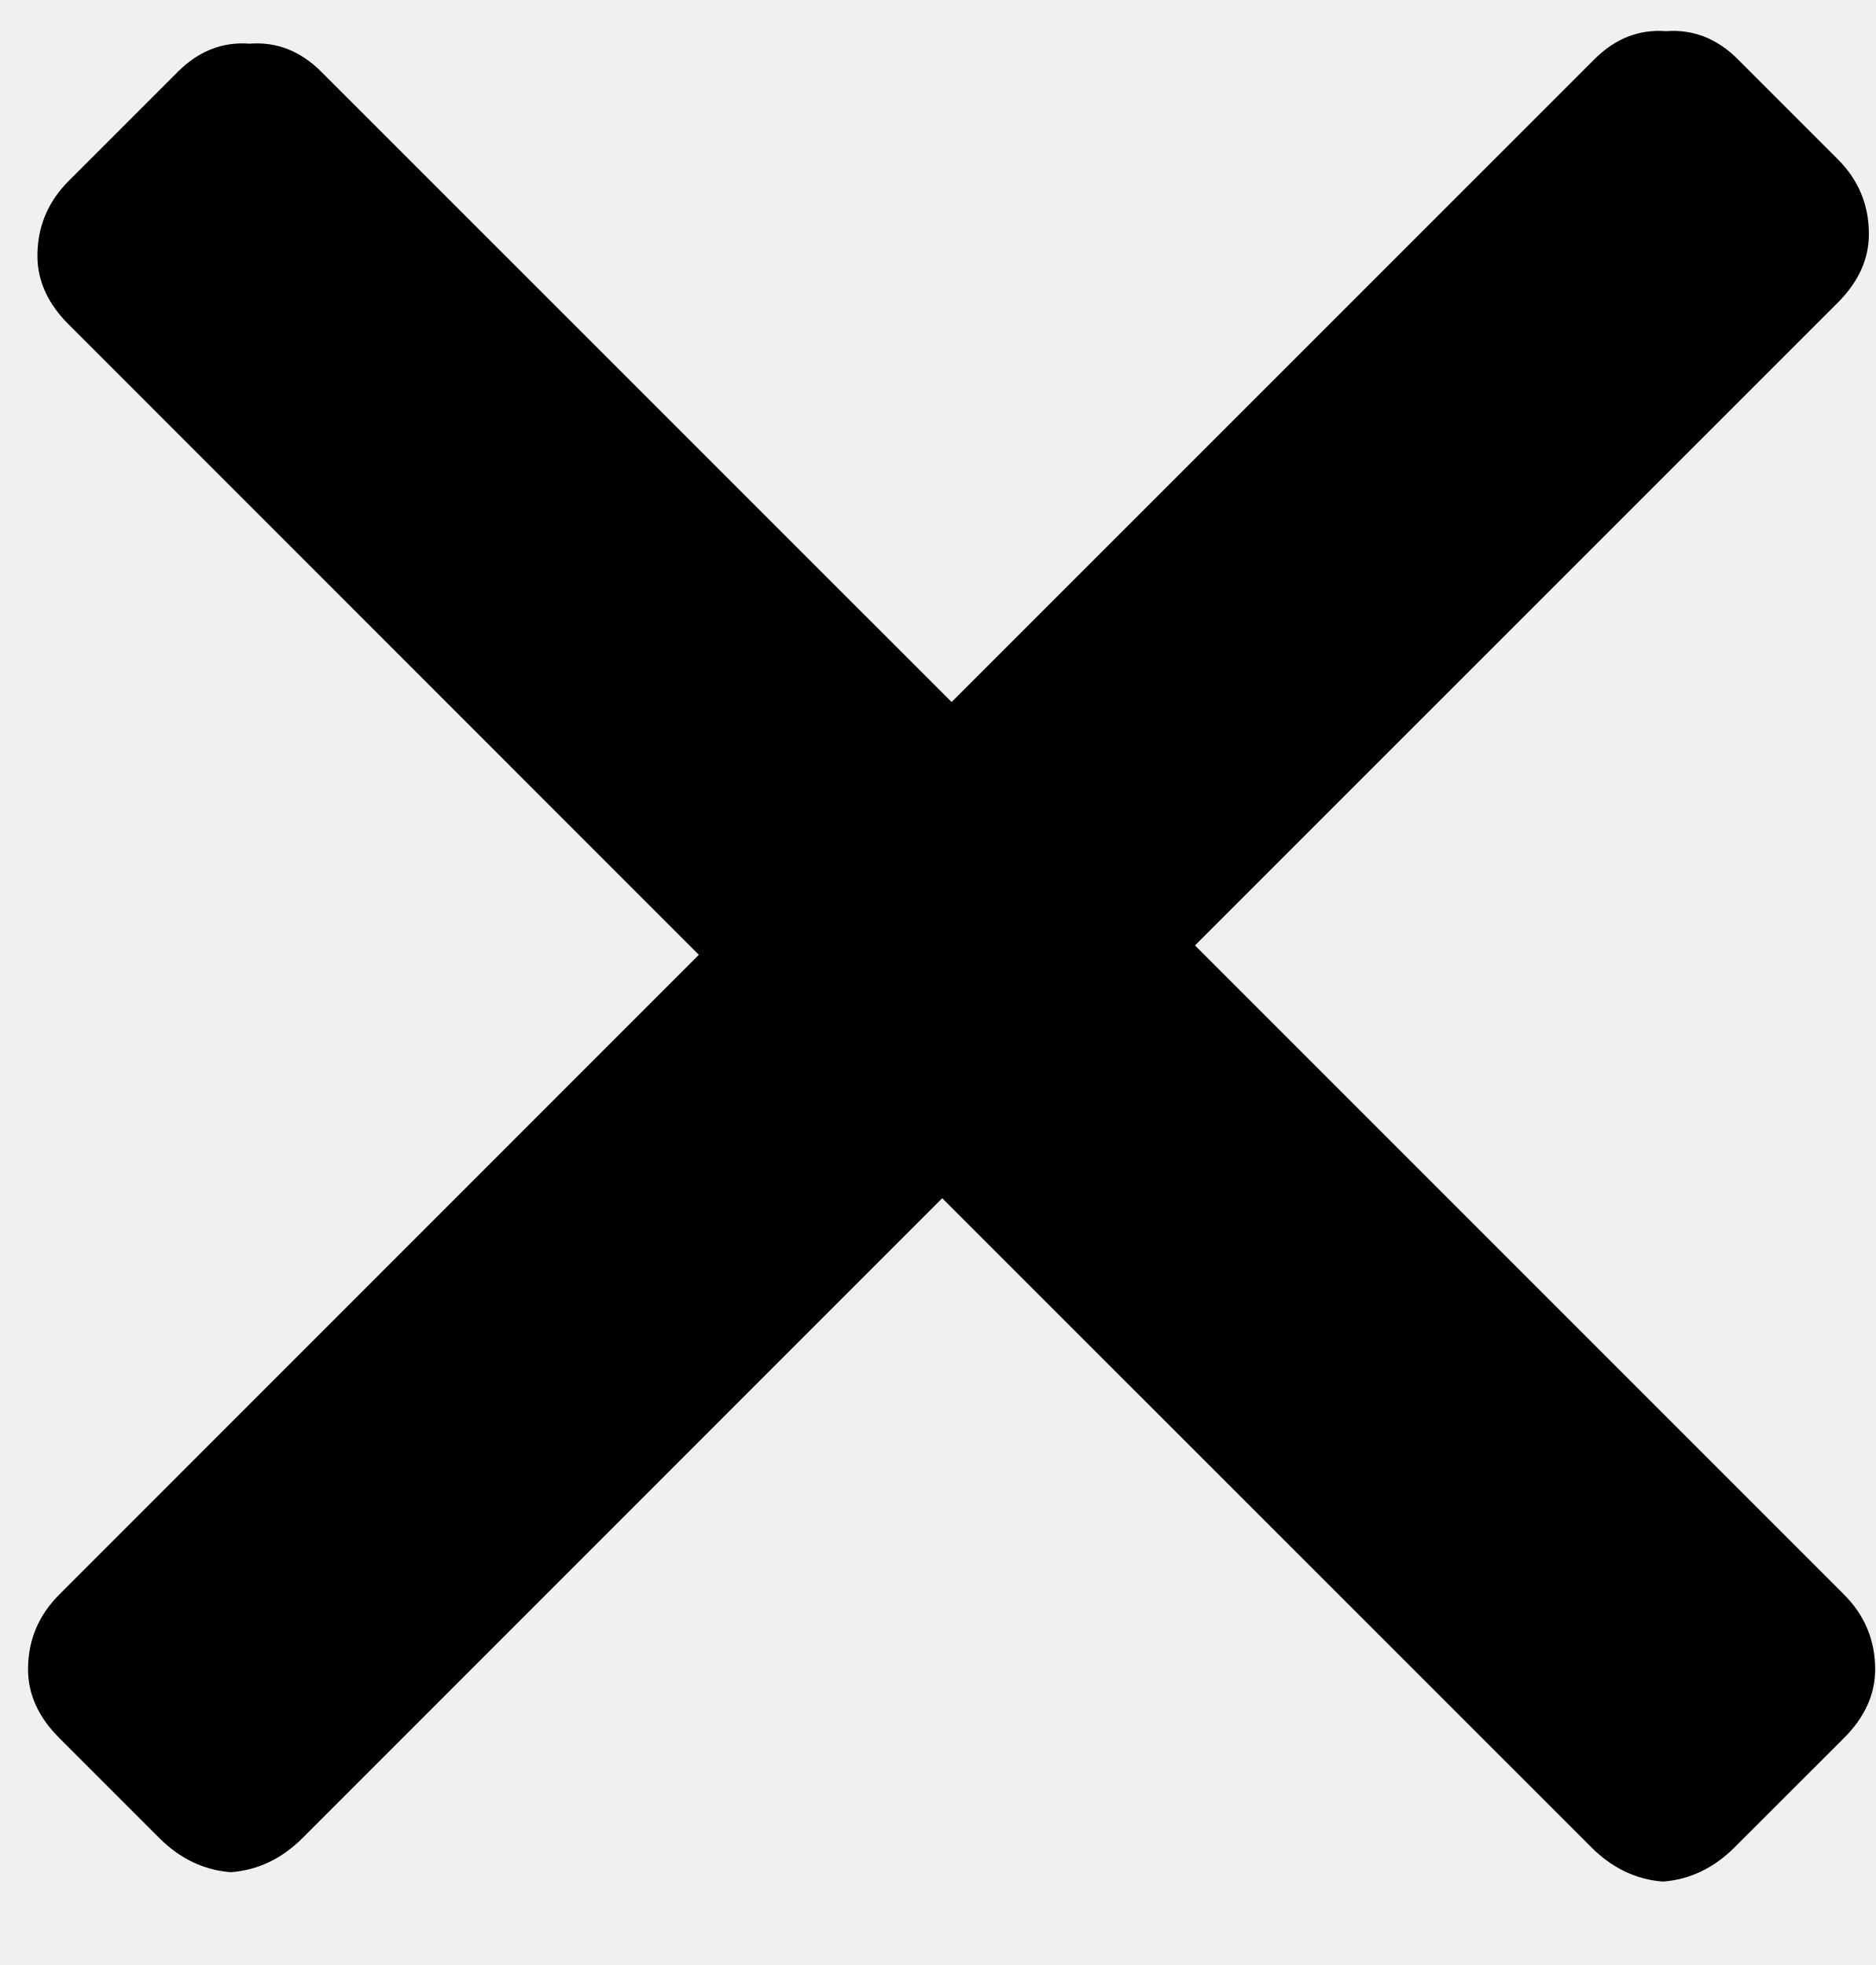
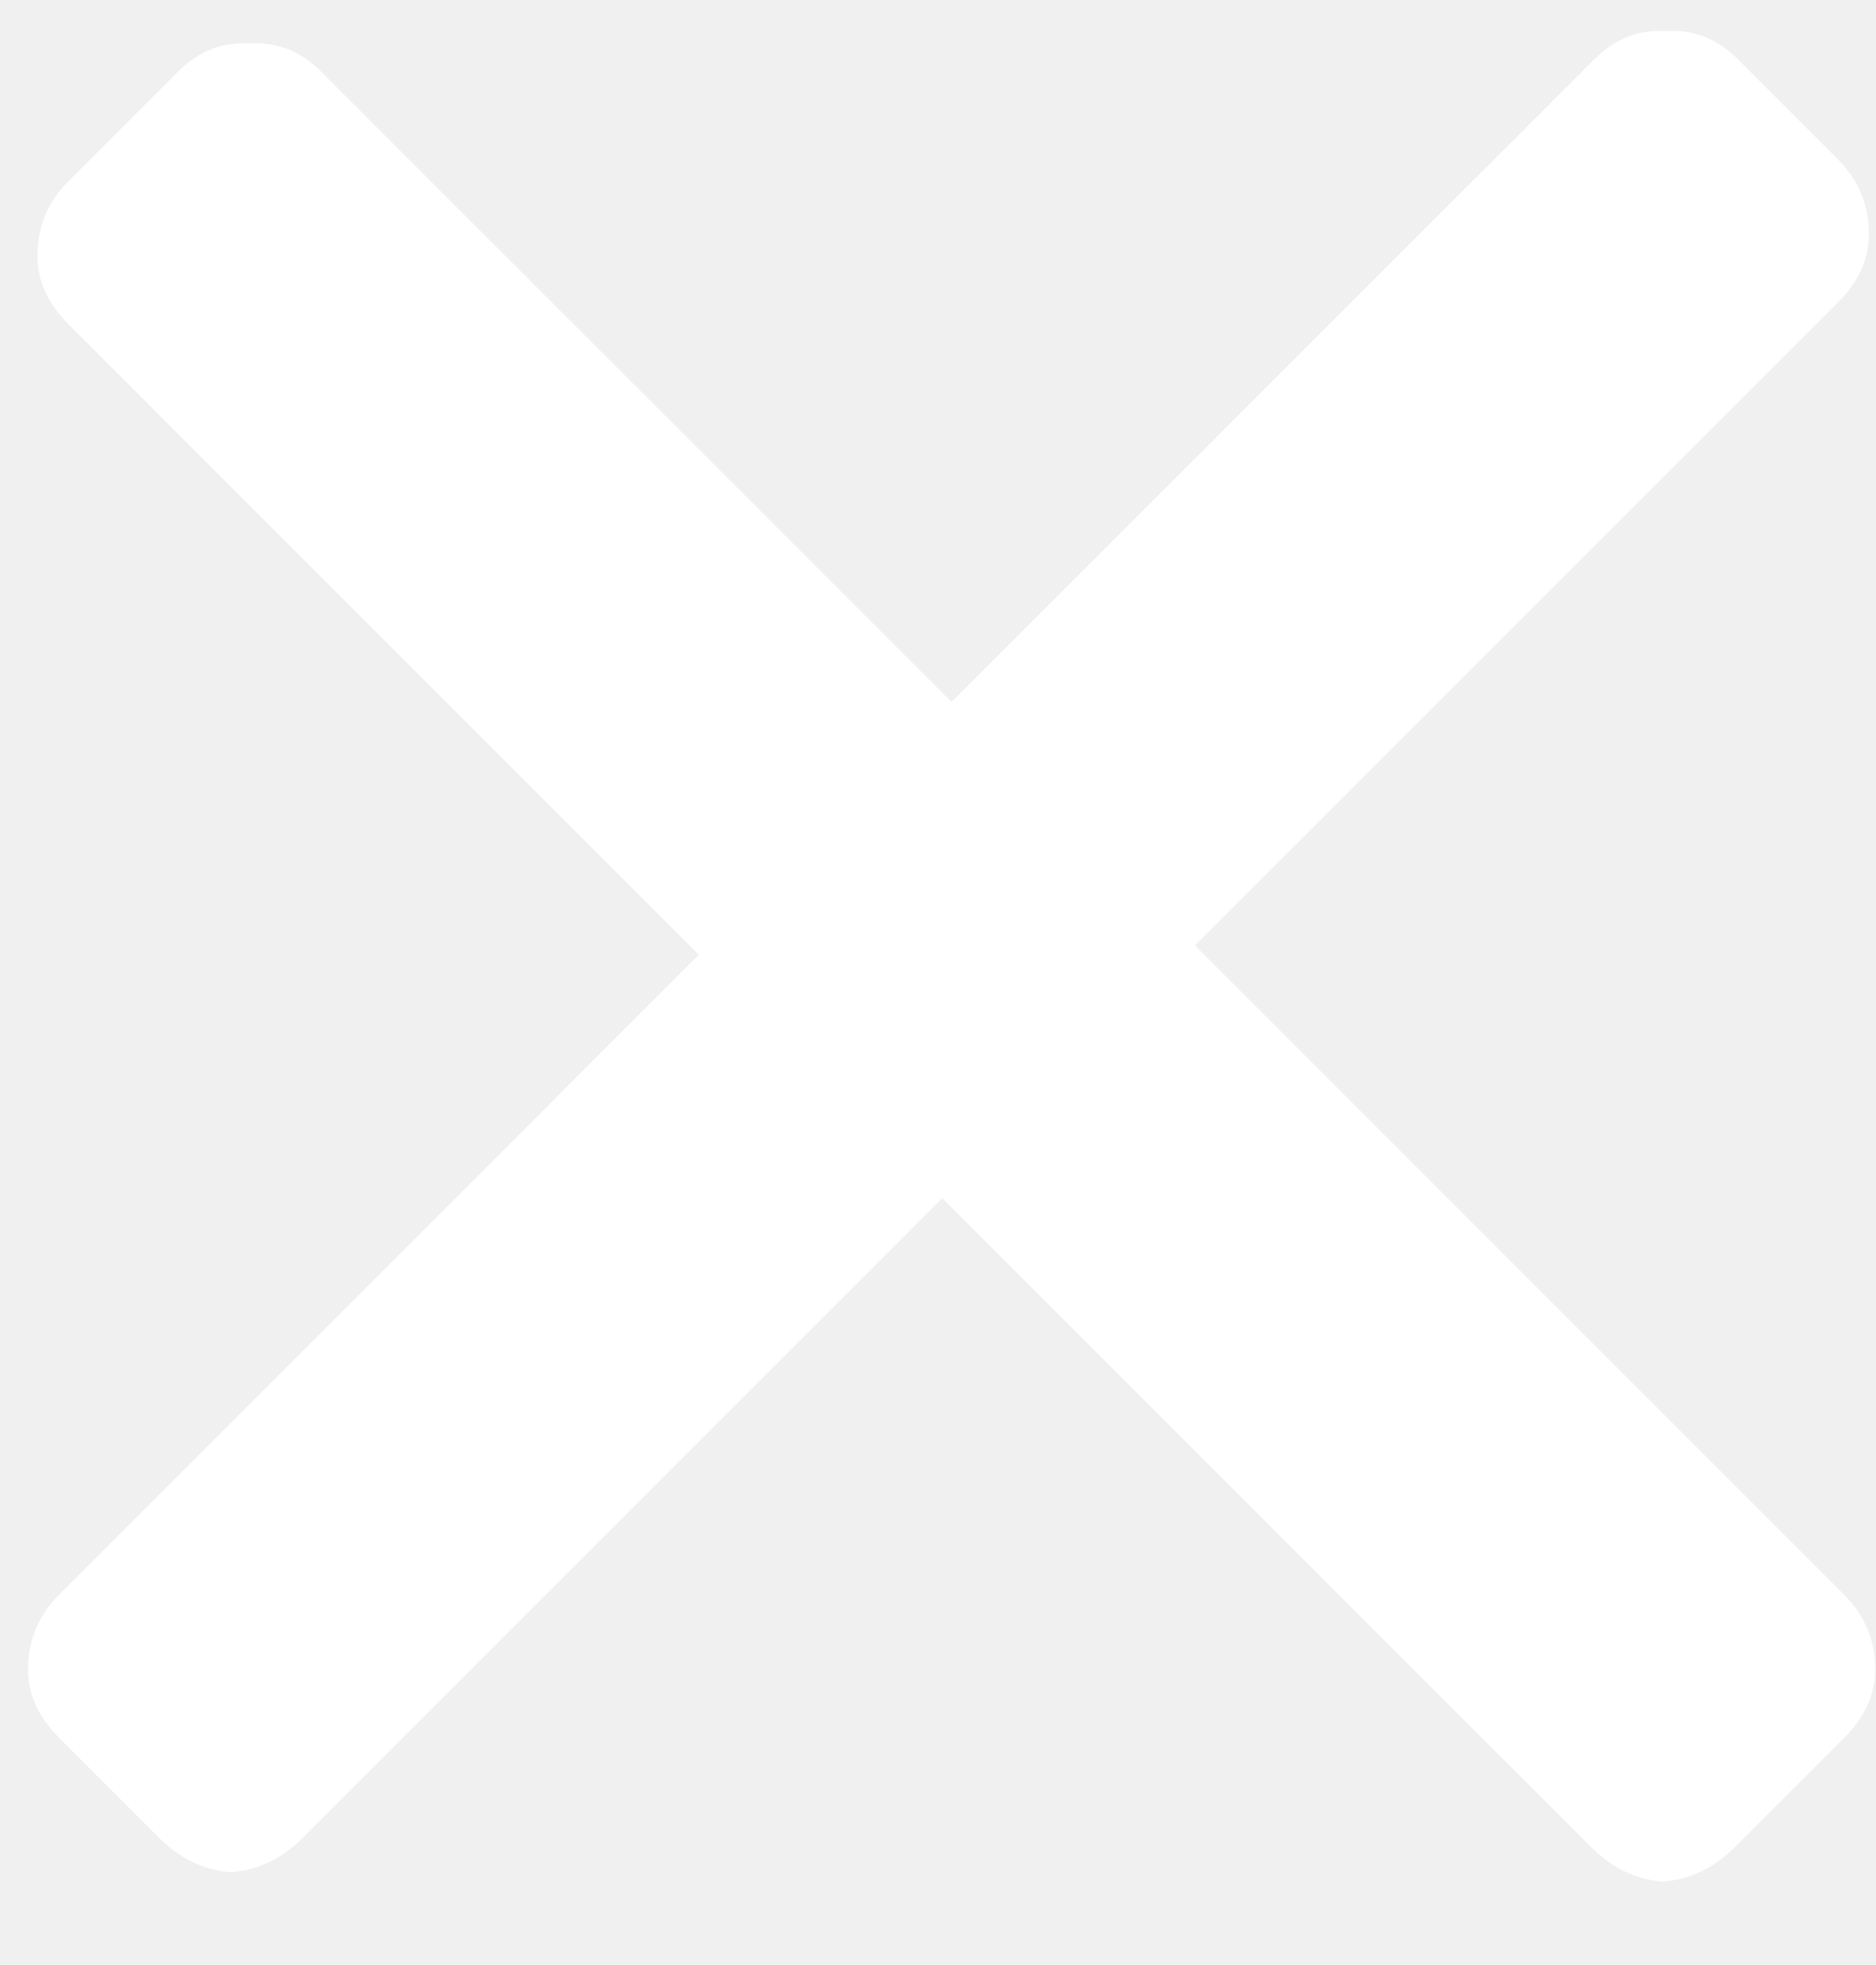
<svg xmlns="http://www.w3.org/2000/svg" width="21" height="22" viewBox="0 0 21 22" fill="none">
-   <path d="M19.424 20.681C19.191 20.914 18.923 21.043 18.62 21.066C18.318 21.043 18.05 20.914 17.817 20.681L10.55 13.415L3.389 20.577C3.156 20.81 2.888 20.938 2.585 20.961C2.282 20.938 2.015 20.81 1.782 20.577L0.664 19.459C0.431 19.226 0.314 18.97 0.314 18.69C0.314 18.364 0.431 18.085 0.664 17.852L7.825 10.69L0.769 3.633C0.536 3.4 0.419 3.144 0.419 2.865C0.419 2.539 0.536 2.259 0.769 2.026L1.991 0.804C2.224 0.571 2.492 0.466 2.795 0.489C3.098 0.466 3.365 0.571 3.598 0.804L10.655 7.86L17.852 0.664C18.085 0.431 18.352 0.326 18.655 0.349C18.958 0.326 19.226 0.431 19.459 0.664L20.577 1.782C20.81 2.015 20.926 2.294 20.926 2.62C20.926 2.9 20.81 3.156 20.577 3.389L13.38 10.585L20.647 17.852C20.88 18.085 20.996 18.364 20.996 18.69C20.996 18.97 20.88 19.226 20.647 19.459L19.424 20.681Z" fill="black" />
+   <path d="M19.424 20.681C19.191 20.914 18.923 21.043 18.62 21.066C18.318 21.043 18.05 20.914 17.817 20.681L10.55 13.415L3.389 20.577C3.156 20.81 2.888 20.938 2.585 20.961C2.282 20.938 2.015 20.81 1.782 20.577L0.664 19.459C0.431 19.226 0.314 18.97 0.314 18.69C0.314 18.364 0.431 18.085 0.664 17.852L7.825 10.69L0.769 3.633C0.536 3.4 0.419 3.144 0.419 2.865C0.419 2.539 0.536 2.259 0.769 2.026L1.991 0.804C2.224 0.571 2.492 0.466 2.795 0.489C3.098 0.466 3.365 0.571 3.598 0.804L10.655 7.86L17.852 0.664C18.085 0.431 18.352 0.326 18.655 0.349C18.958 0.326 19.226 0.431 19.459 0.664L20.577 1.782C20.81 2.015 20.926 2.294 20.926 2.62C20.926 2.9 20.81 3.156 20.577 3.389L13.38 10.585L20.647 17.852C20.88 18.085 20.996 18.364 20.996 18.69C20.996 18.97 20.88 19.226 20.647 19.459L19.424 20.681Z" fill="white" />
</svg>
